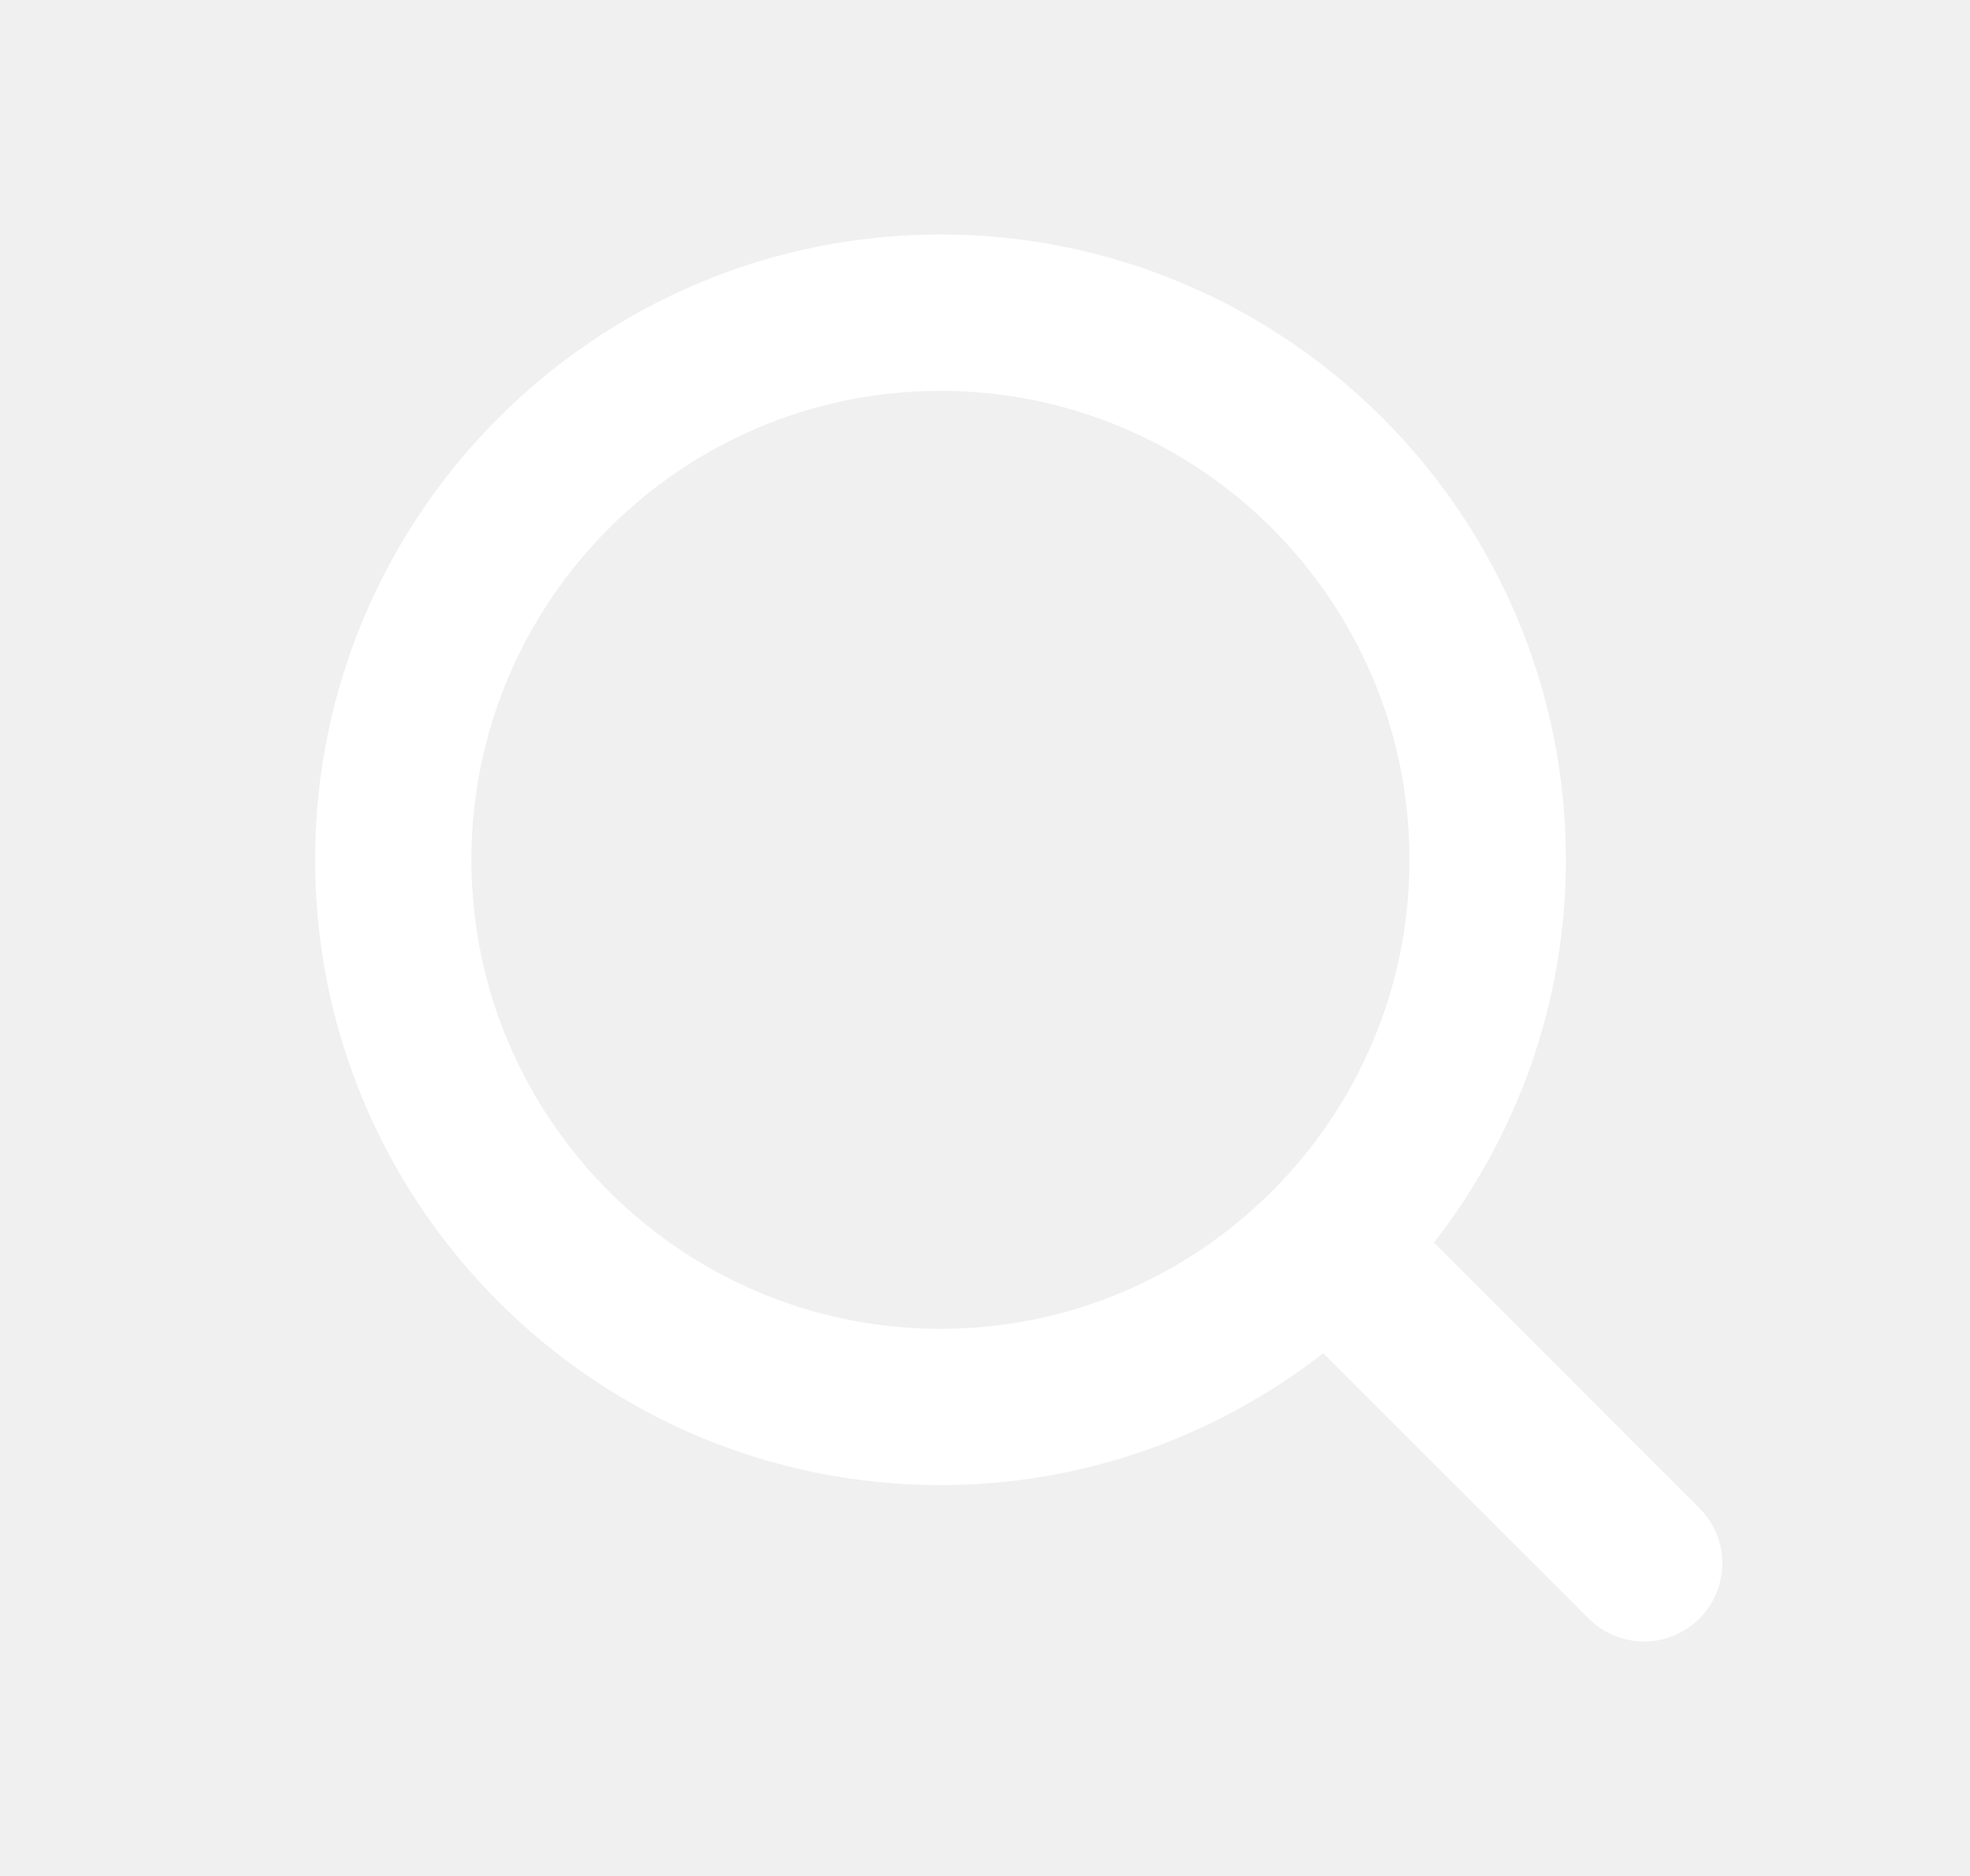
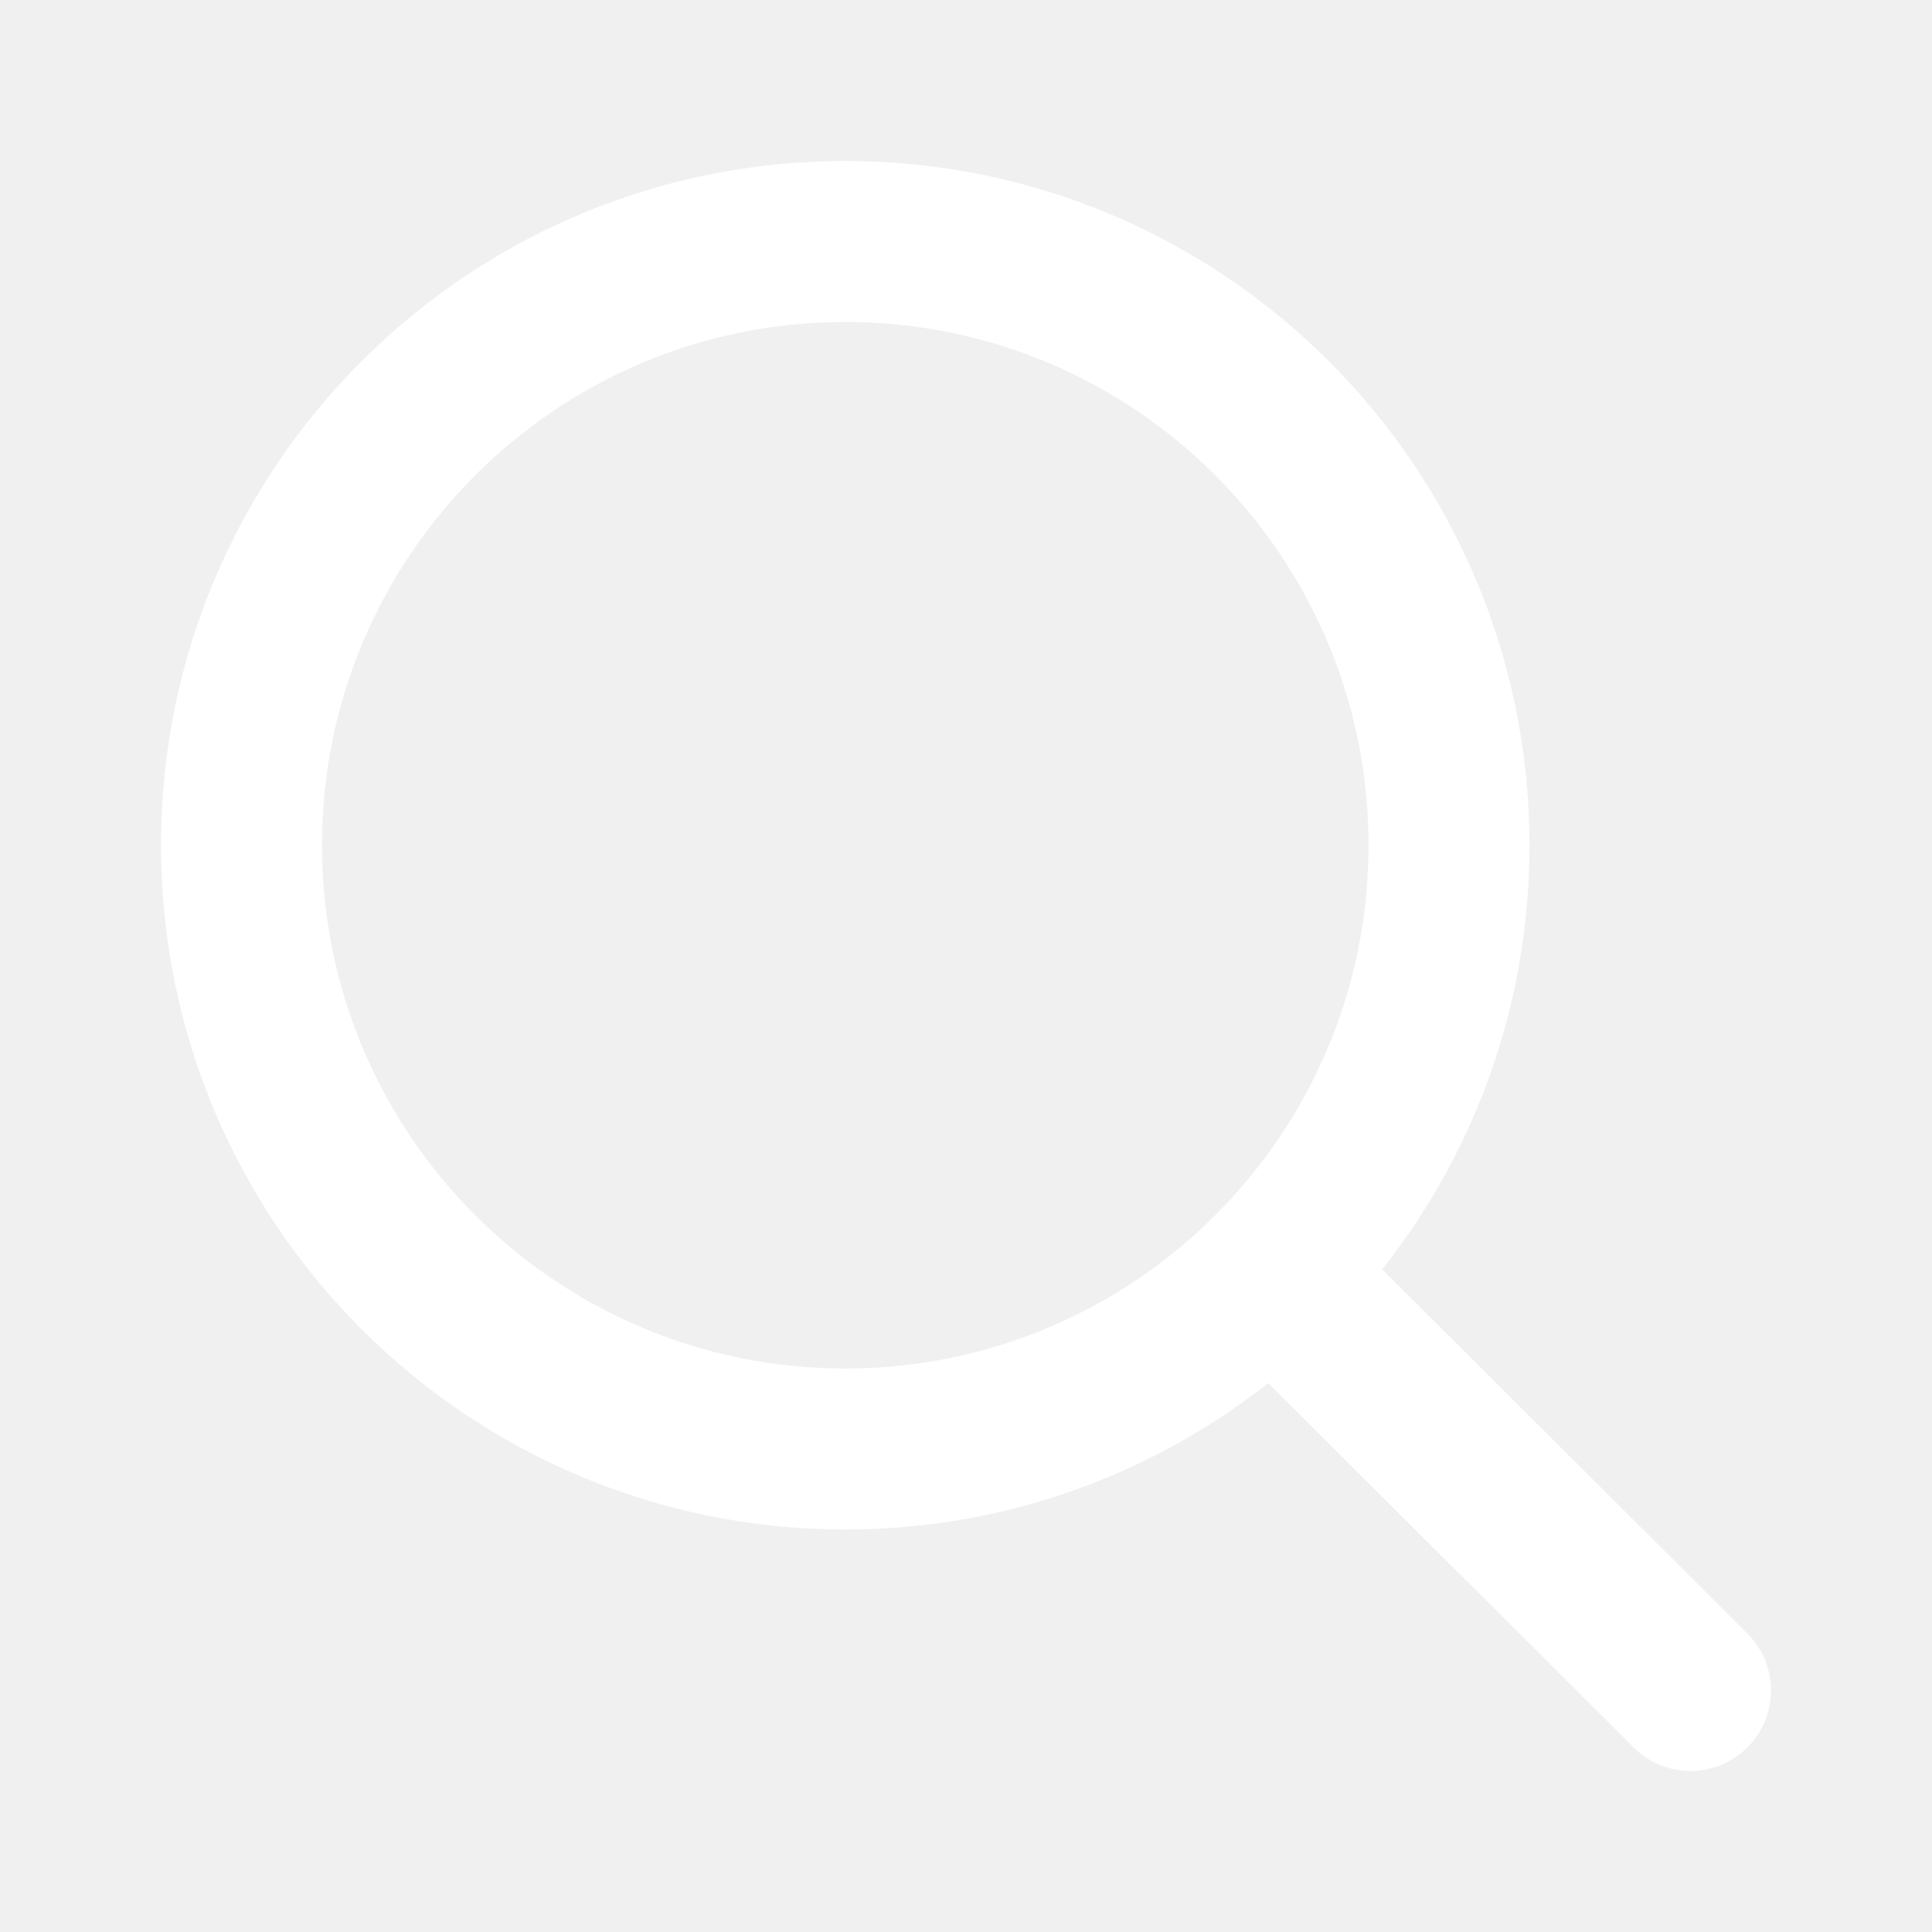
- <svg xmlns="http://www.w3.org/2000/svg" width="21" height="20" viewBox="0 0 21 20" fill="none">
-   <mask id="mask0_326_505" style="mask-type:luminance" maskUnits="userSpaceOnUse" x="3" y="2" width="16" height="16">
-     <path fill-rule="evenodd" clip-rule="evenodd" d="M5.025 9.167C5.025 6.409 7.268 4.167 10.025 4.167C12.783 4.167 15.025 6.409 15.025 9.167C15.025 11.924 12.783 14.167 10.025 14.167C7.268 14.167 5.025 11.924 5.025 9.167ZM18.115 16.078L15.286 13.248C16.163 12.119 16.692 10.705 16.692 9.167C16.692 5.491 13.701 2.5 10.025 2.5C6.35 2.5 3.359 5.491 3.359 9.167C3.359 12.842 6.35 15.833 10.025 15.833C11.564 15.833 12.978 15.304 14.106 14.427L16.936 17.256C17.099 17.418 17.312 17.5 17.526 17.5C17.739 17.5 17.952 17.418 18.115 17.256C18.441 16.93 18.441 16.403 18.115 16.078Z" fill="white" />
-   </mask>
-   <g mask="url(#mask0_326_505)">
-     <rect x="0.859" width="20" height="20" fill="white" />
-   </g>
+ <svg xmlns="http://www.w3.org/2000/svg" width="24" height="24" viewBox="0 0 24 24" fill="none">
+   <path d="M15.796 15.811L21 21M18 10.5C18 14.642 14.642 18 10.5 18C6.358 18 3 14.642 3 10.5C3 6.358 6.358 3 10.5 3C14.642 3 18 6.358 18 10.5Z" stroke="white" stroke-width="2" stroke-linecap="round" stroke-linejoin="round" />
</svg>
